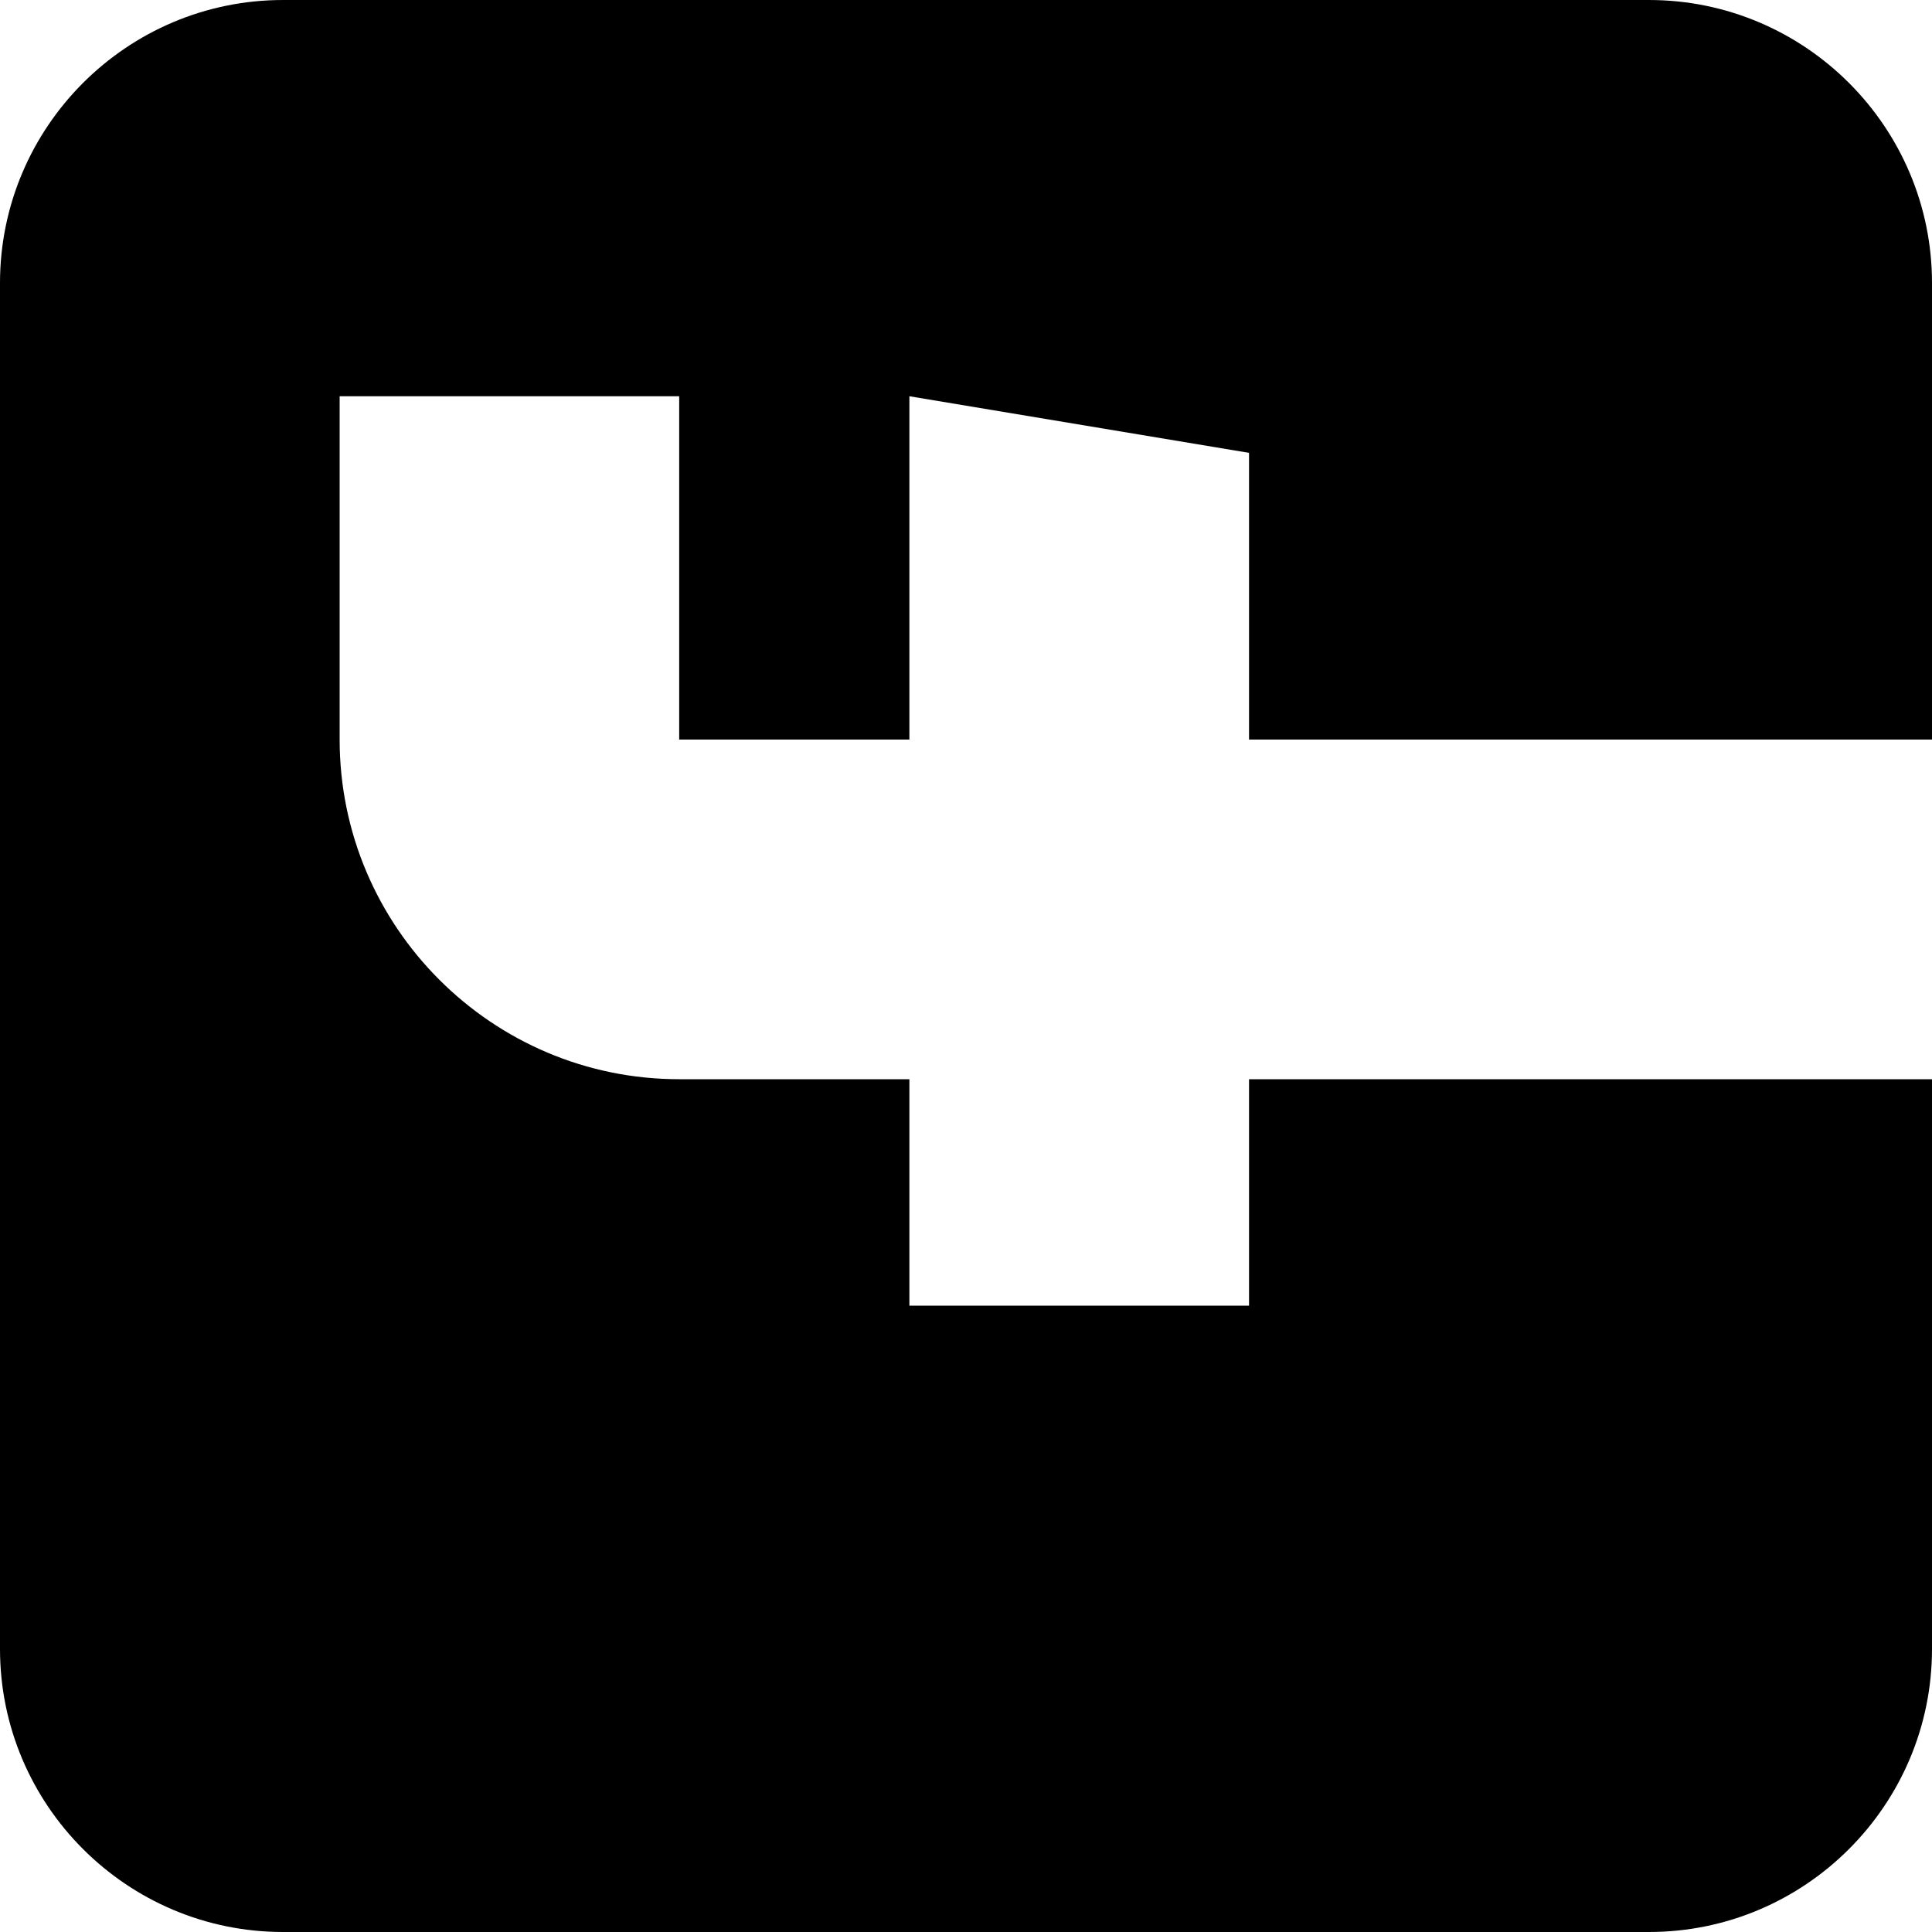
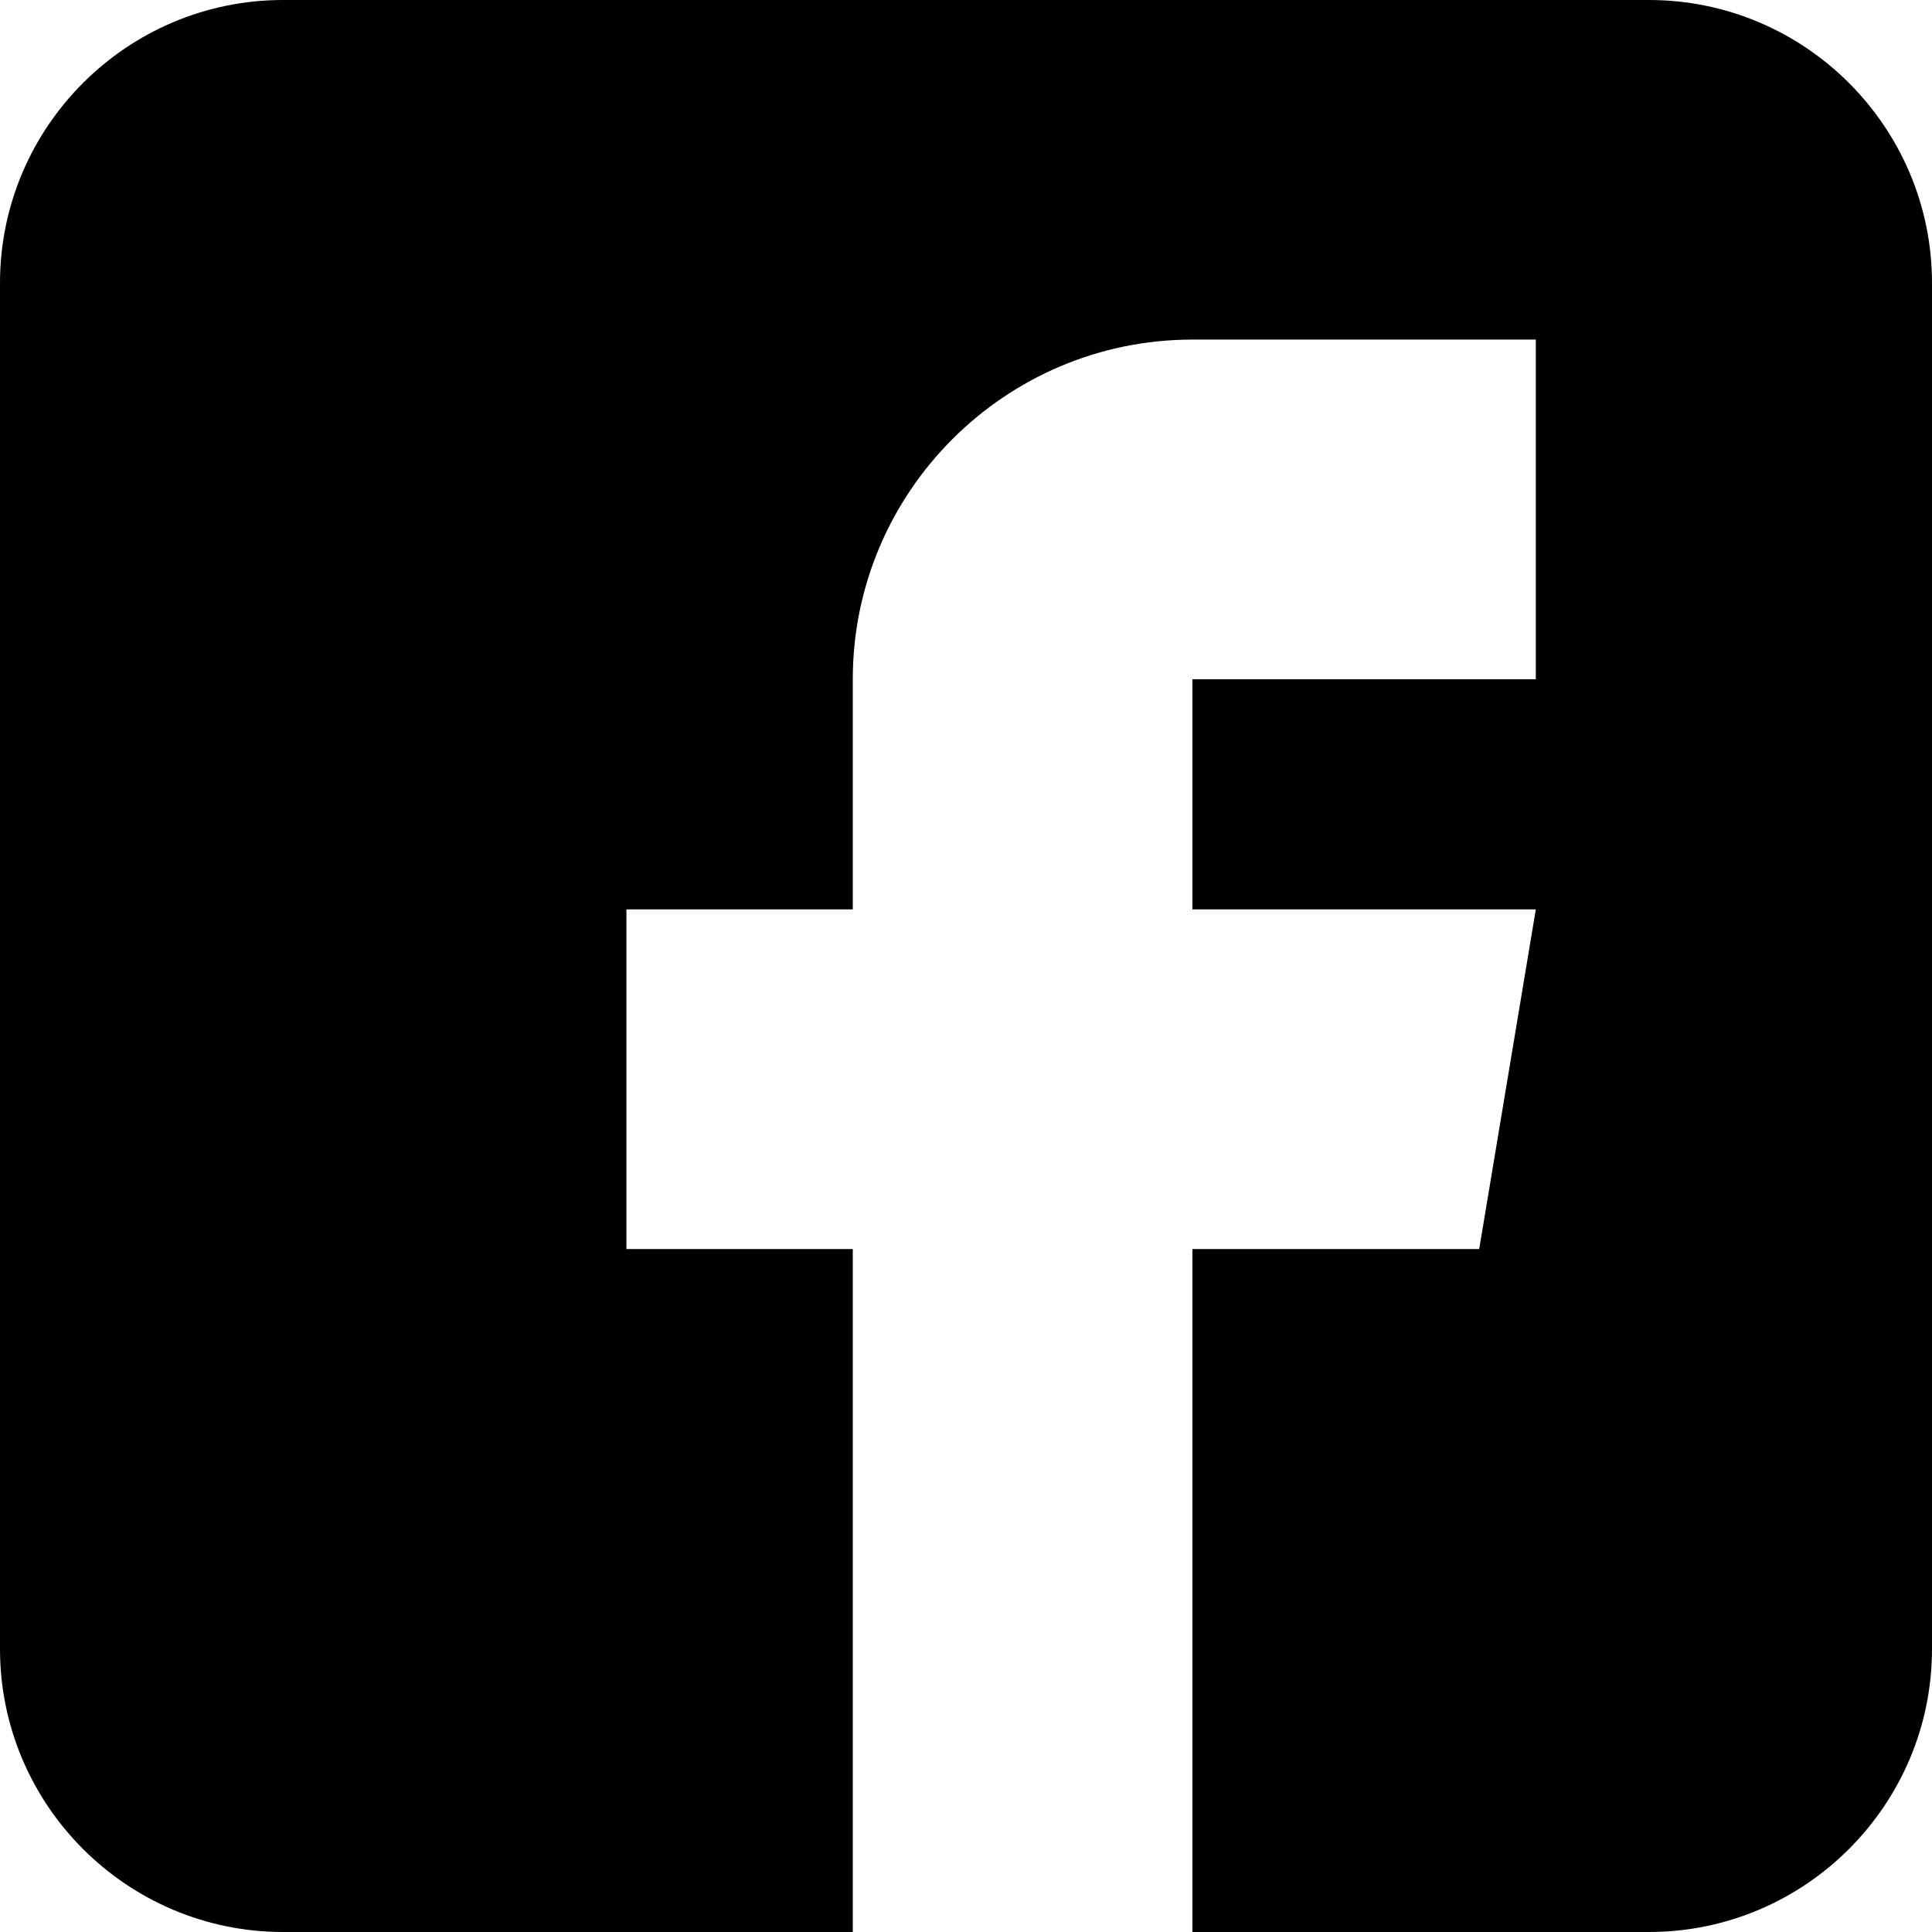
- <svg xmlns="http://www.w3.org/2000/svg" width="20" height="20" viewBox="0 0 20 20" fill="none">
-   <path d="M-7.46167e-07 2.93L-1.28061e-07 17.07C-5.74539e-08 18.686 1.314 20 2.93 20L17.07 20C18.686 20 20 18.686 20 17.07L20 11.172L12.93 11.172L12.93 13.516L9.414 13.516L9.414 11.172L7.031 11.172C5.093 11.172 3.516 9.595 3.516 7.656L3.516 4.102L7.031 4.102L7.031 7.656L9.414 7.656L9.414 4.102L12.93 4.688L12.93 7.656L20 7.656L20 2.93C20 1.314 18.686 -8.16774e-07 17.07 -7.46167e-07L2.93 -1.28061e-07C1.314 -5.74539e-08 -8.16774e-07 1.314 -7.46167e-07 2.93Z" fill="black" />
+ <svg xmlns="http://www.w3.org/2000/svg" width="30" height="30" viewBox="0 0 30 30" fill="none">
+   <path d="M25.605 0L4.395 0C1.972 0 0 1.972 0 4.395L0 25.605C0 28.028 1.972 30 4.395 30L13.242 30L13.242 19.395L9.727 19.395L9.727 14.121H13.242V10.547C13.242 7.639 15.608 5.273 18.516 5.273L23.848 5.273V10.547H18.516L18.516 14.121H23.848L22.969 19.395H18.516V30H25.605C28.028 30 30 28.028 30 25.605L30 4.395C30 1.972 28.028 0 25.605 0Z" fill="black" />
</svg>
